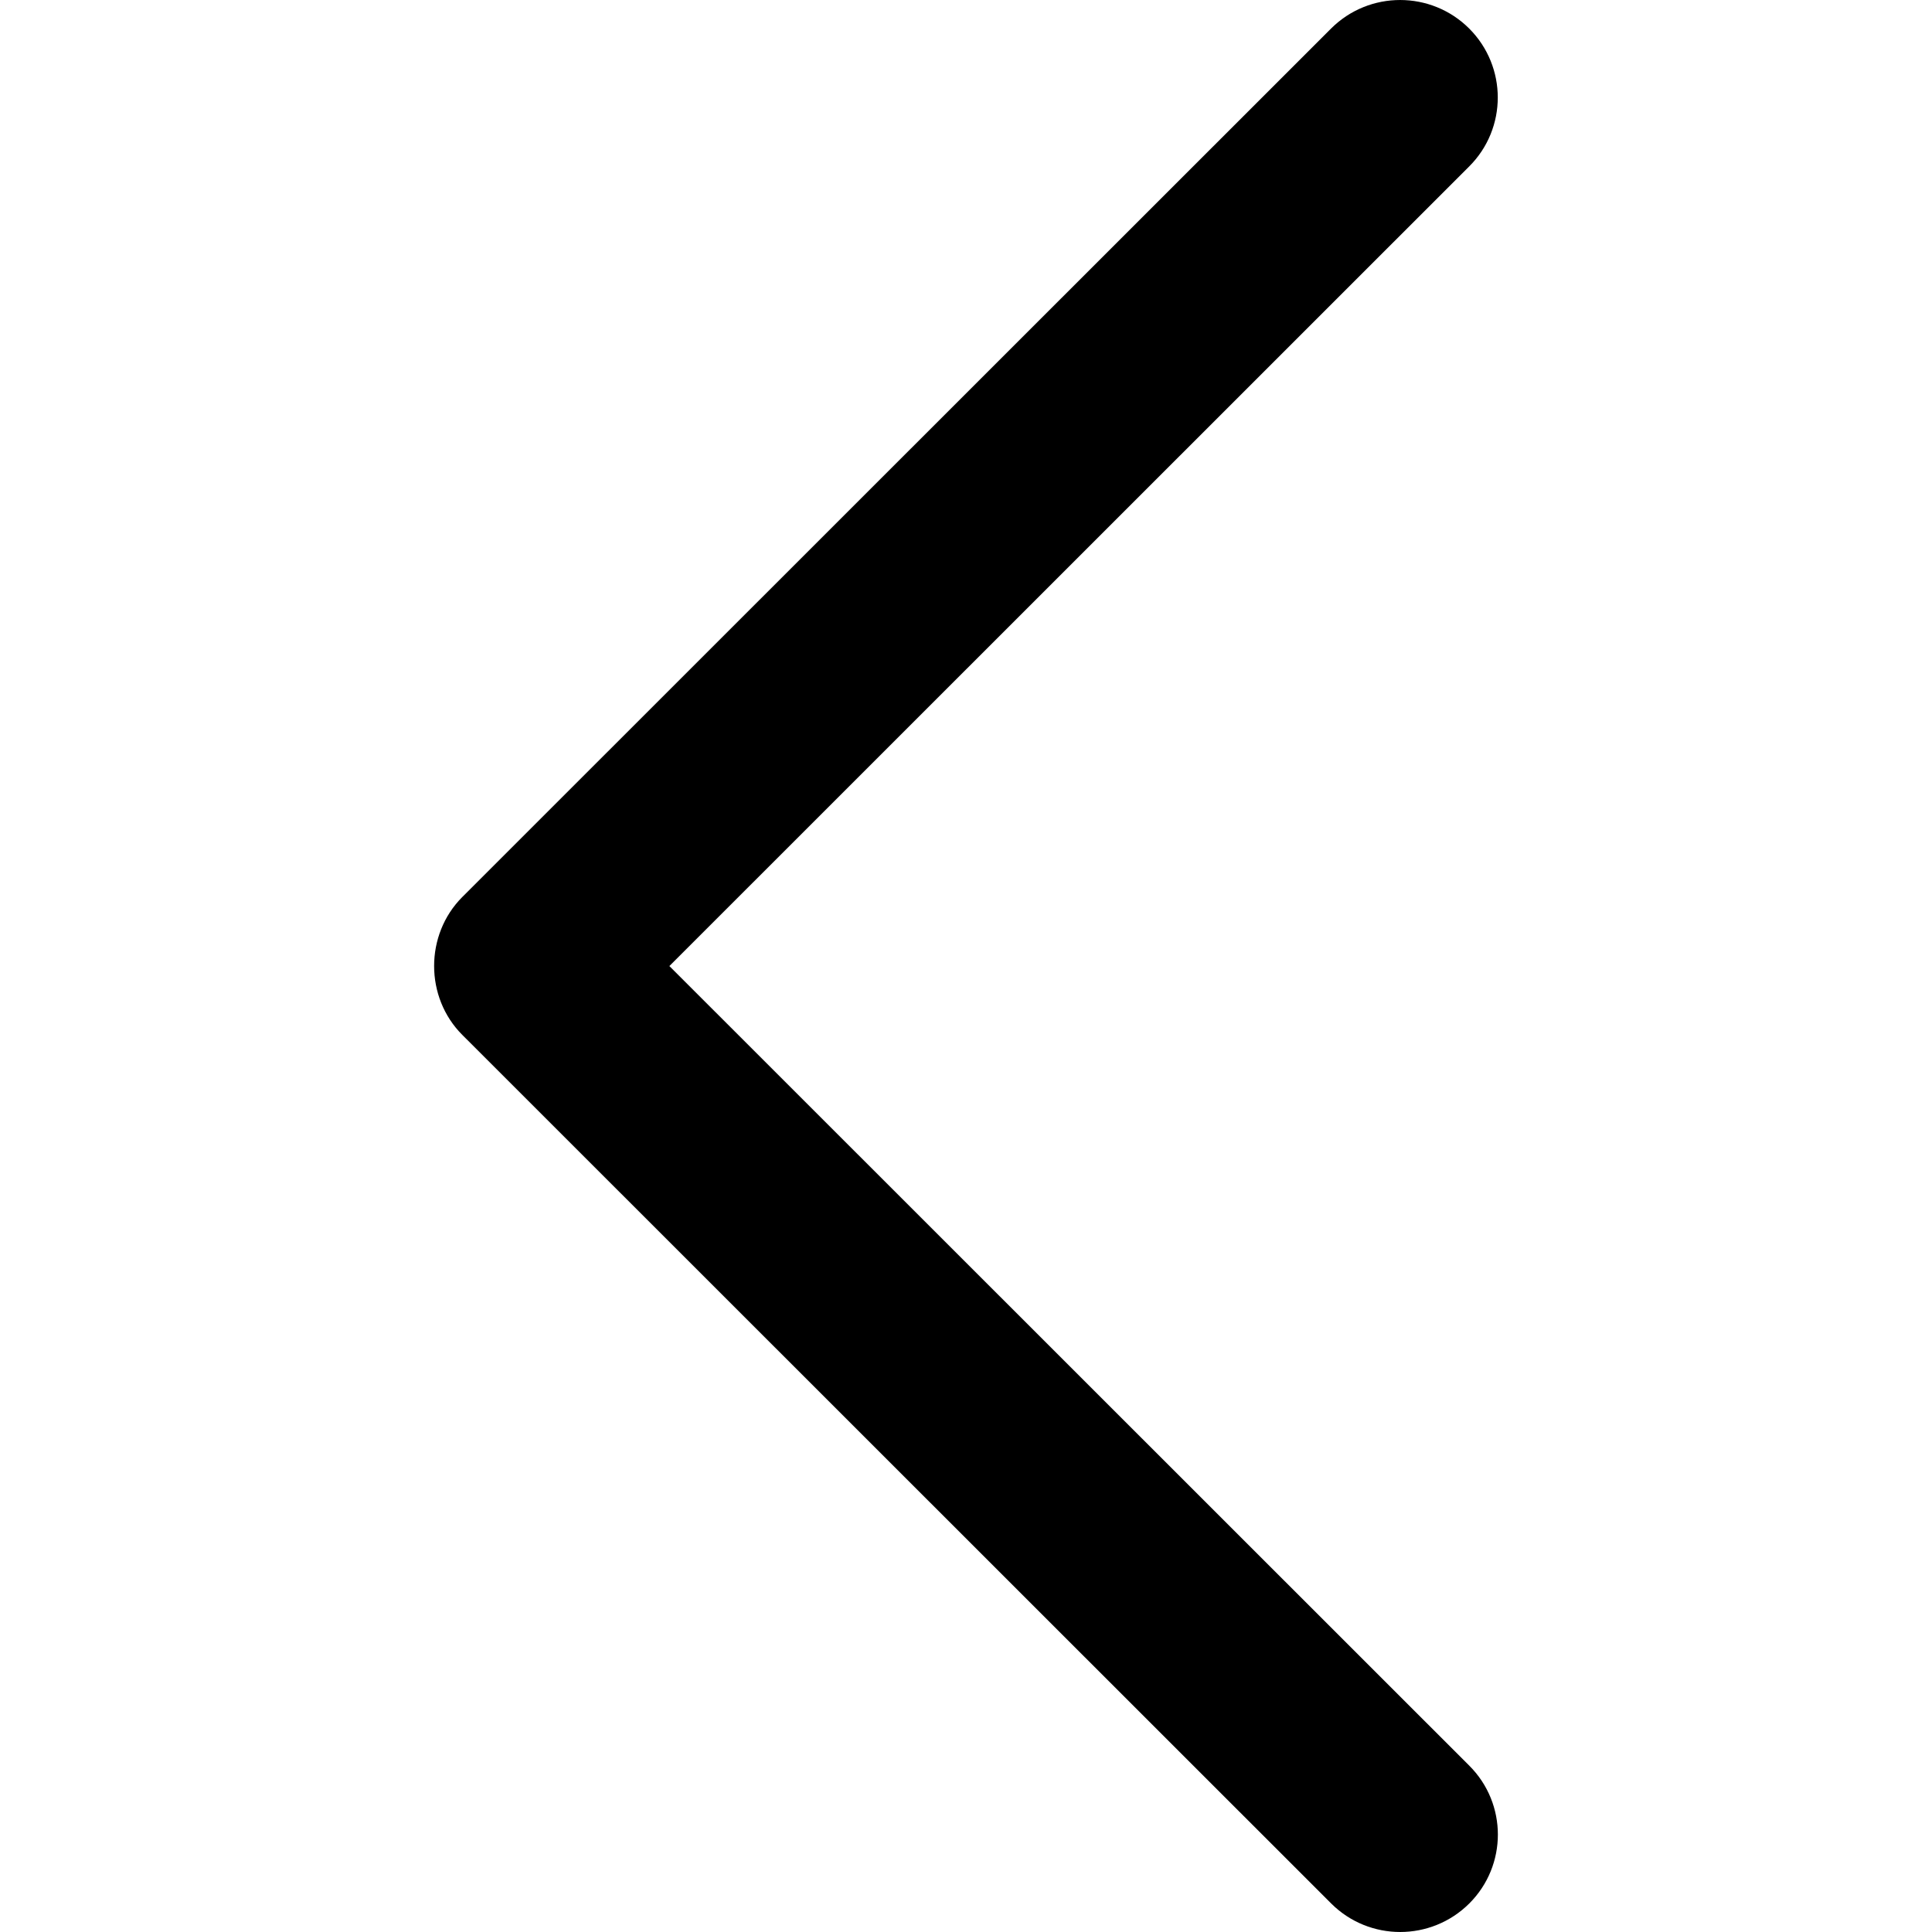
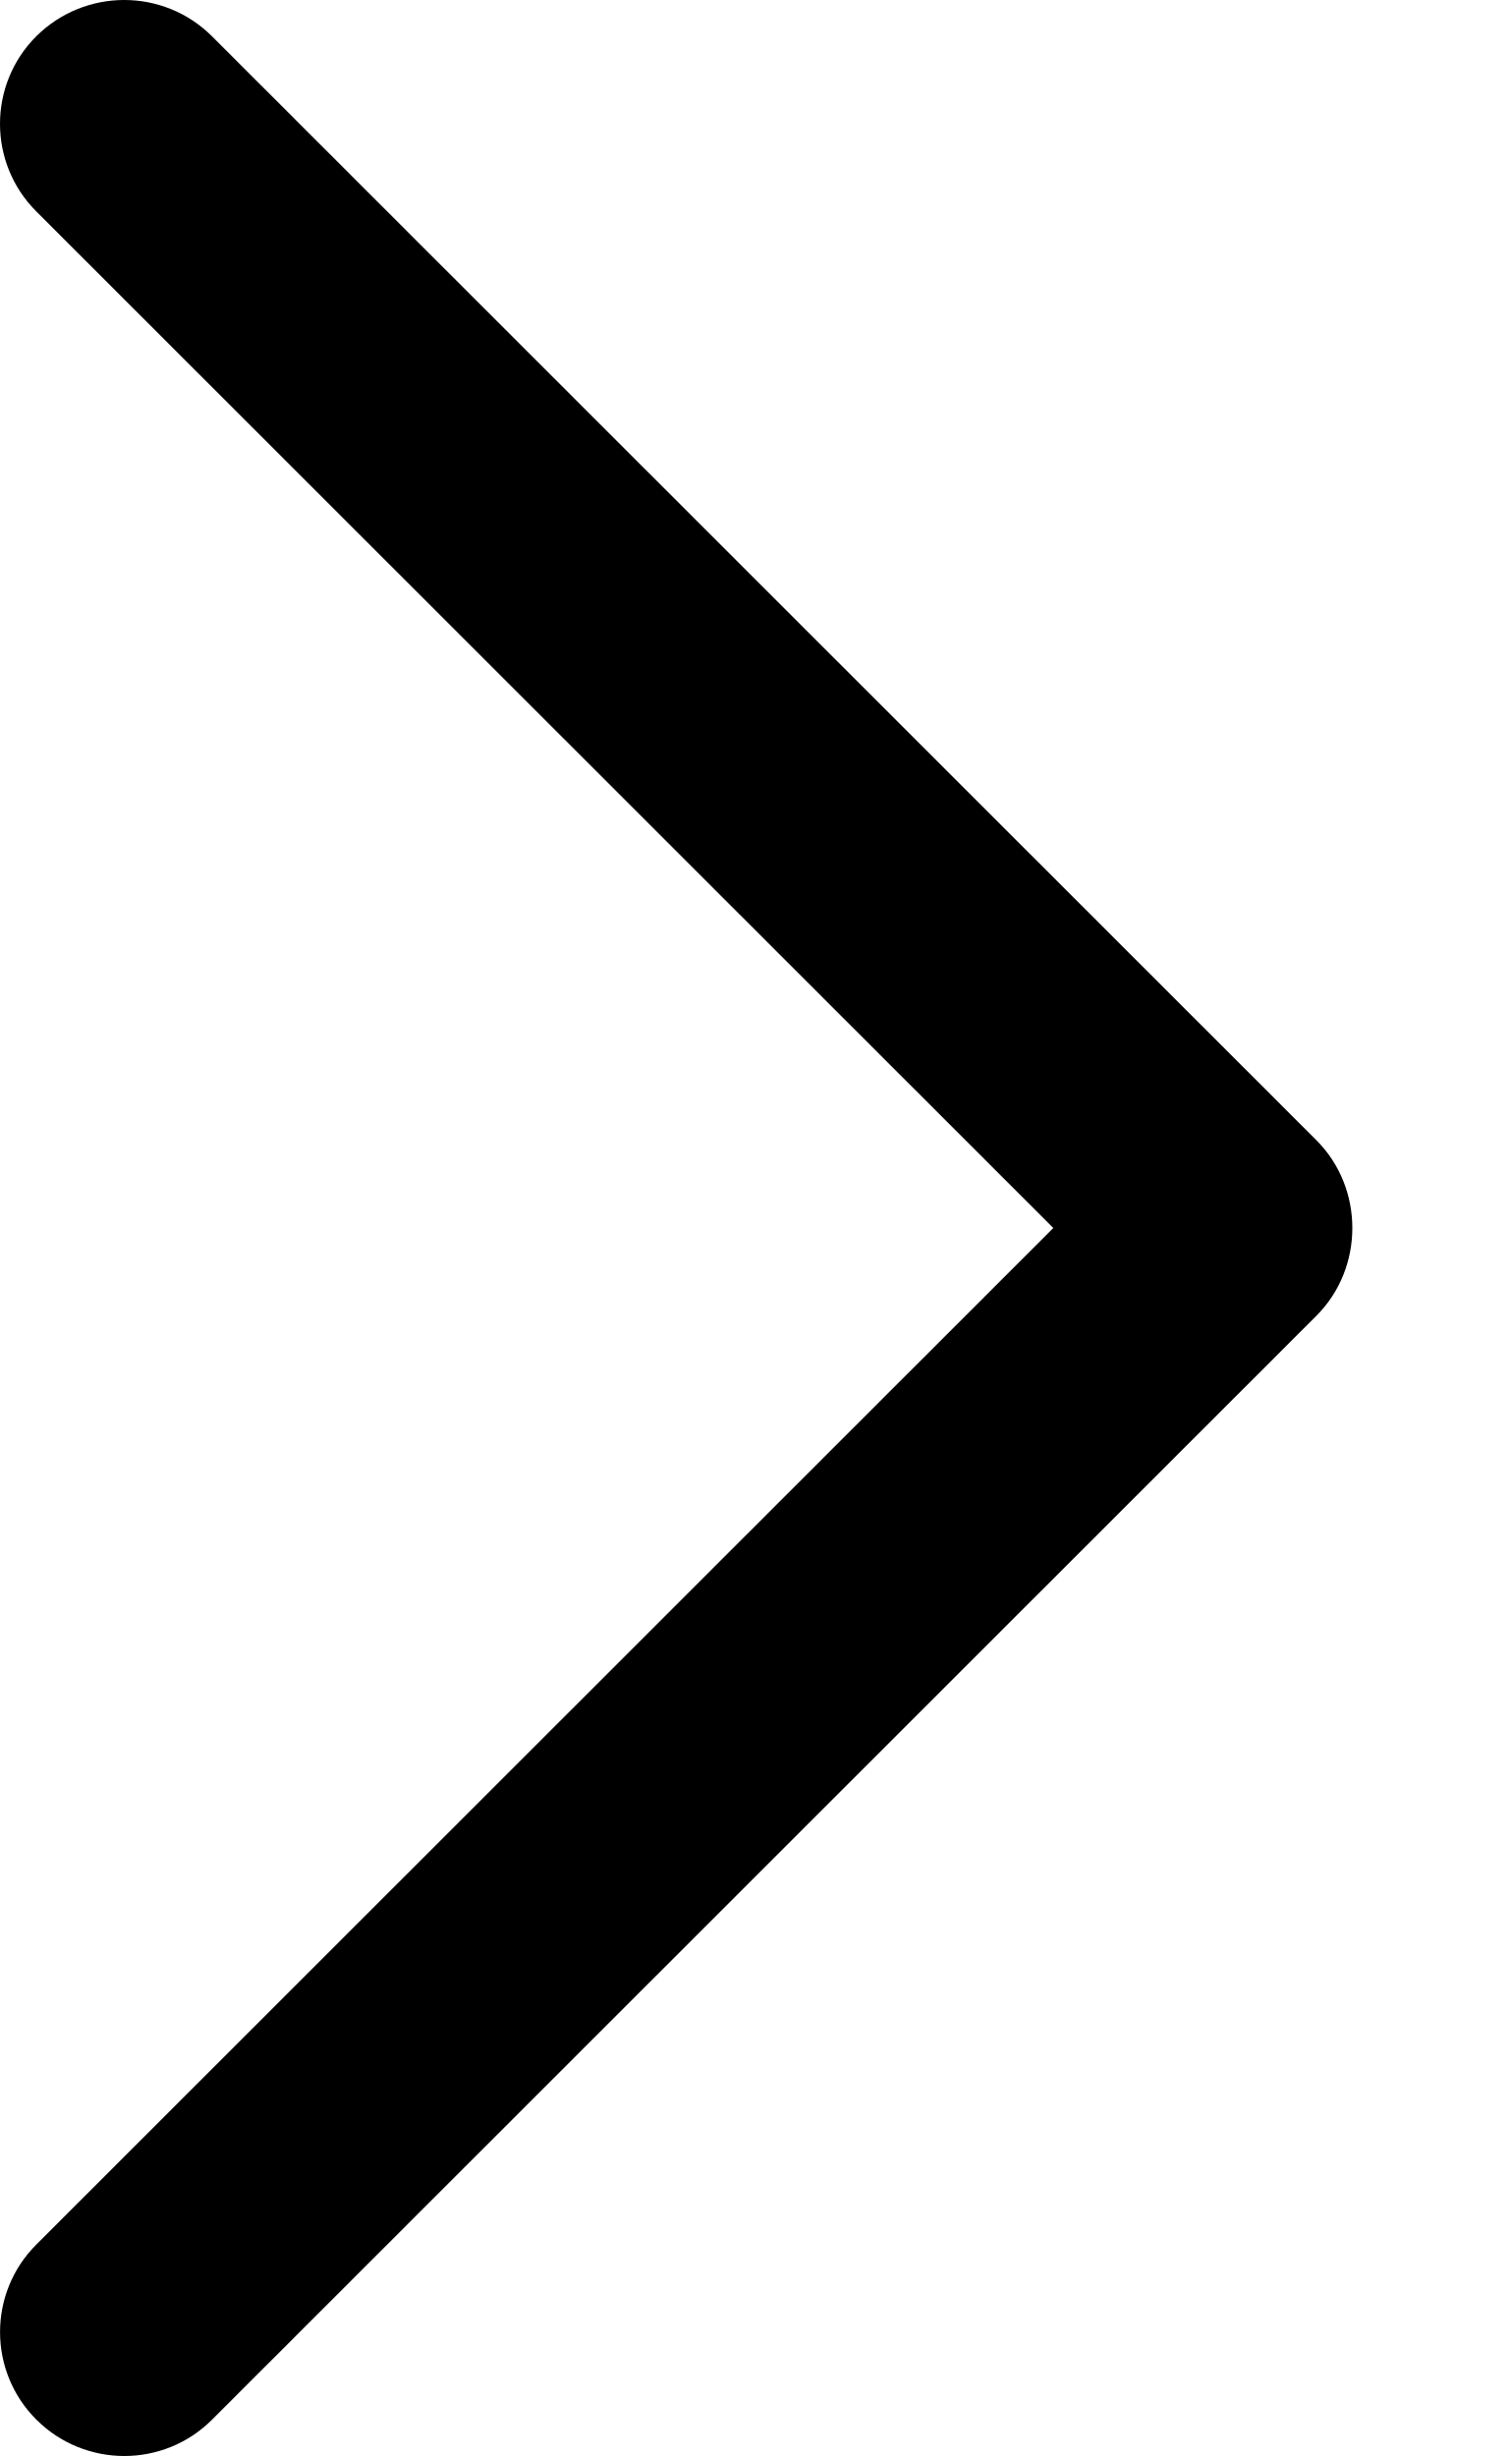
- <svg xmlns="http://www.w3.org/2000/svg" version="1.1" id="Capa_1" x="0px" y="0px" viewBox="0 0 240.823 240.823" style="enable-background:new 0 0 240.823 240.823;" xml:space="preserve">
-   <g>
-     <path id="Chevron_Right" d="M57.633,129.007L165.93,237.268c4.752,4.74,12.451,4.74,17.215,0c4.752-4.74,4.752-12.439,0-17.179 l-99.707-99.671l99.695-99.671c4.752-4.74,4.752-12.439,0-17.191c-4.752-4.74-12.463-4.74-17.215,0L57.621,111.816 C52.942,116.507,52.942,124.327,57.633,129.007z" />
-   </g>
+ <svg xmlns="http://www.w3.org/2000/svg" width="8" height="13" viewBox="0 0 8 13" fill="none">
+   <path d="M6.968 6.036L1.122 0.192C0.865 -0.064 0.45 -0.064 0.192 0.192C-0.064 0.448 -0.064 0.863 0.192 1.119L5.575 6.5L0.193 11.88C-0.064 12.136 -0.064 12.552 0.193 12.808C0.45 13.064 0.866 13.064 1.122 12.808L6.968 6.964C7.221 6.711 7.221 6.289 6.968 6.036Z" fill="black" />
</svg>
